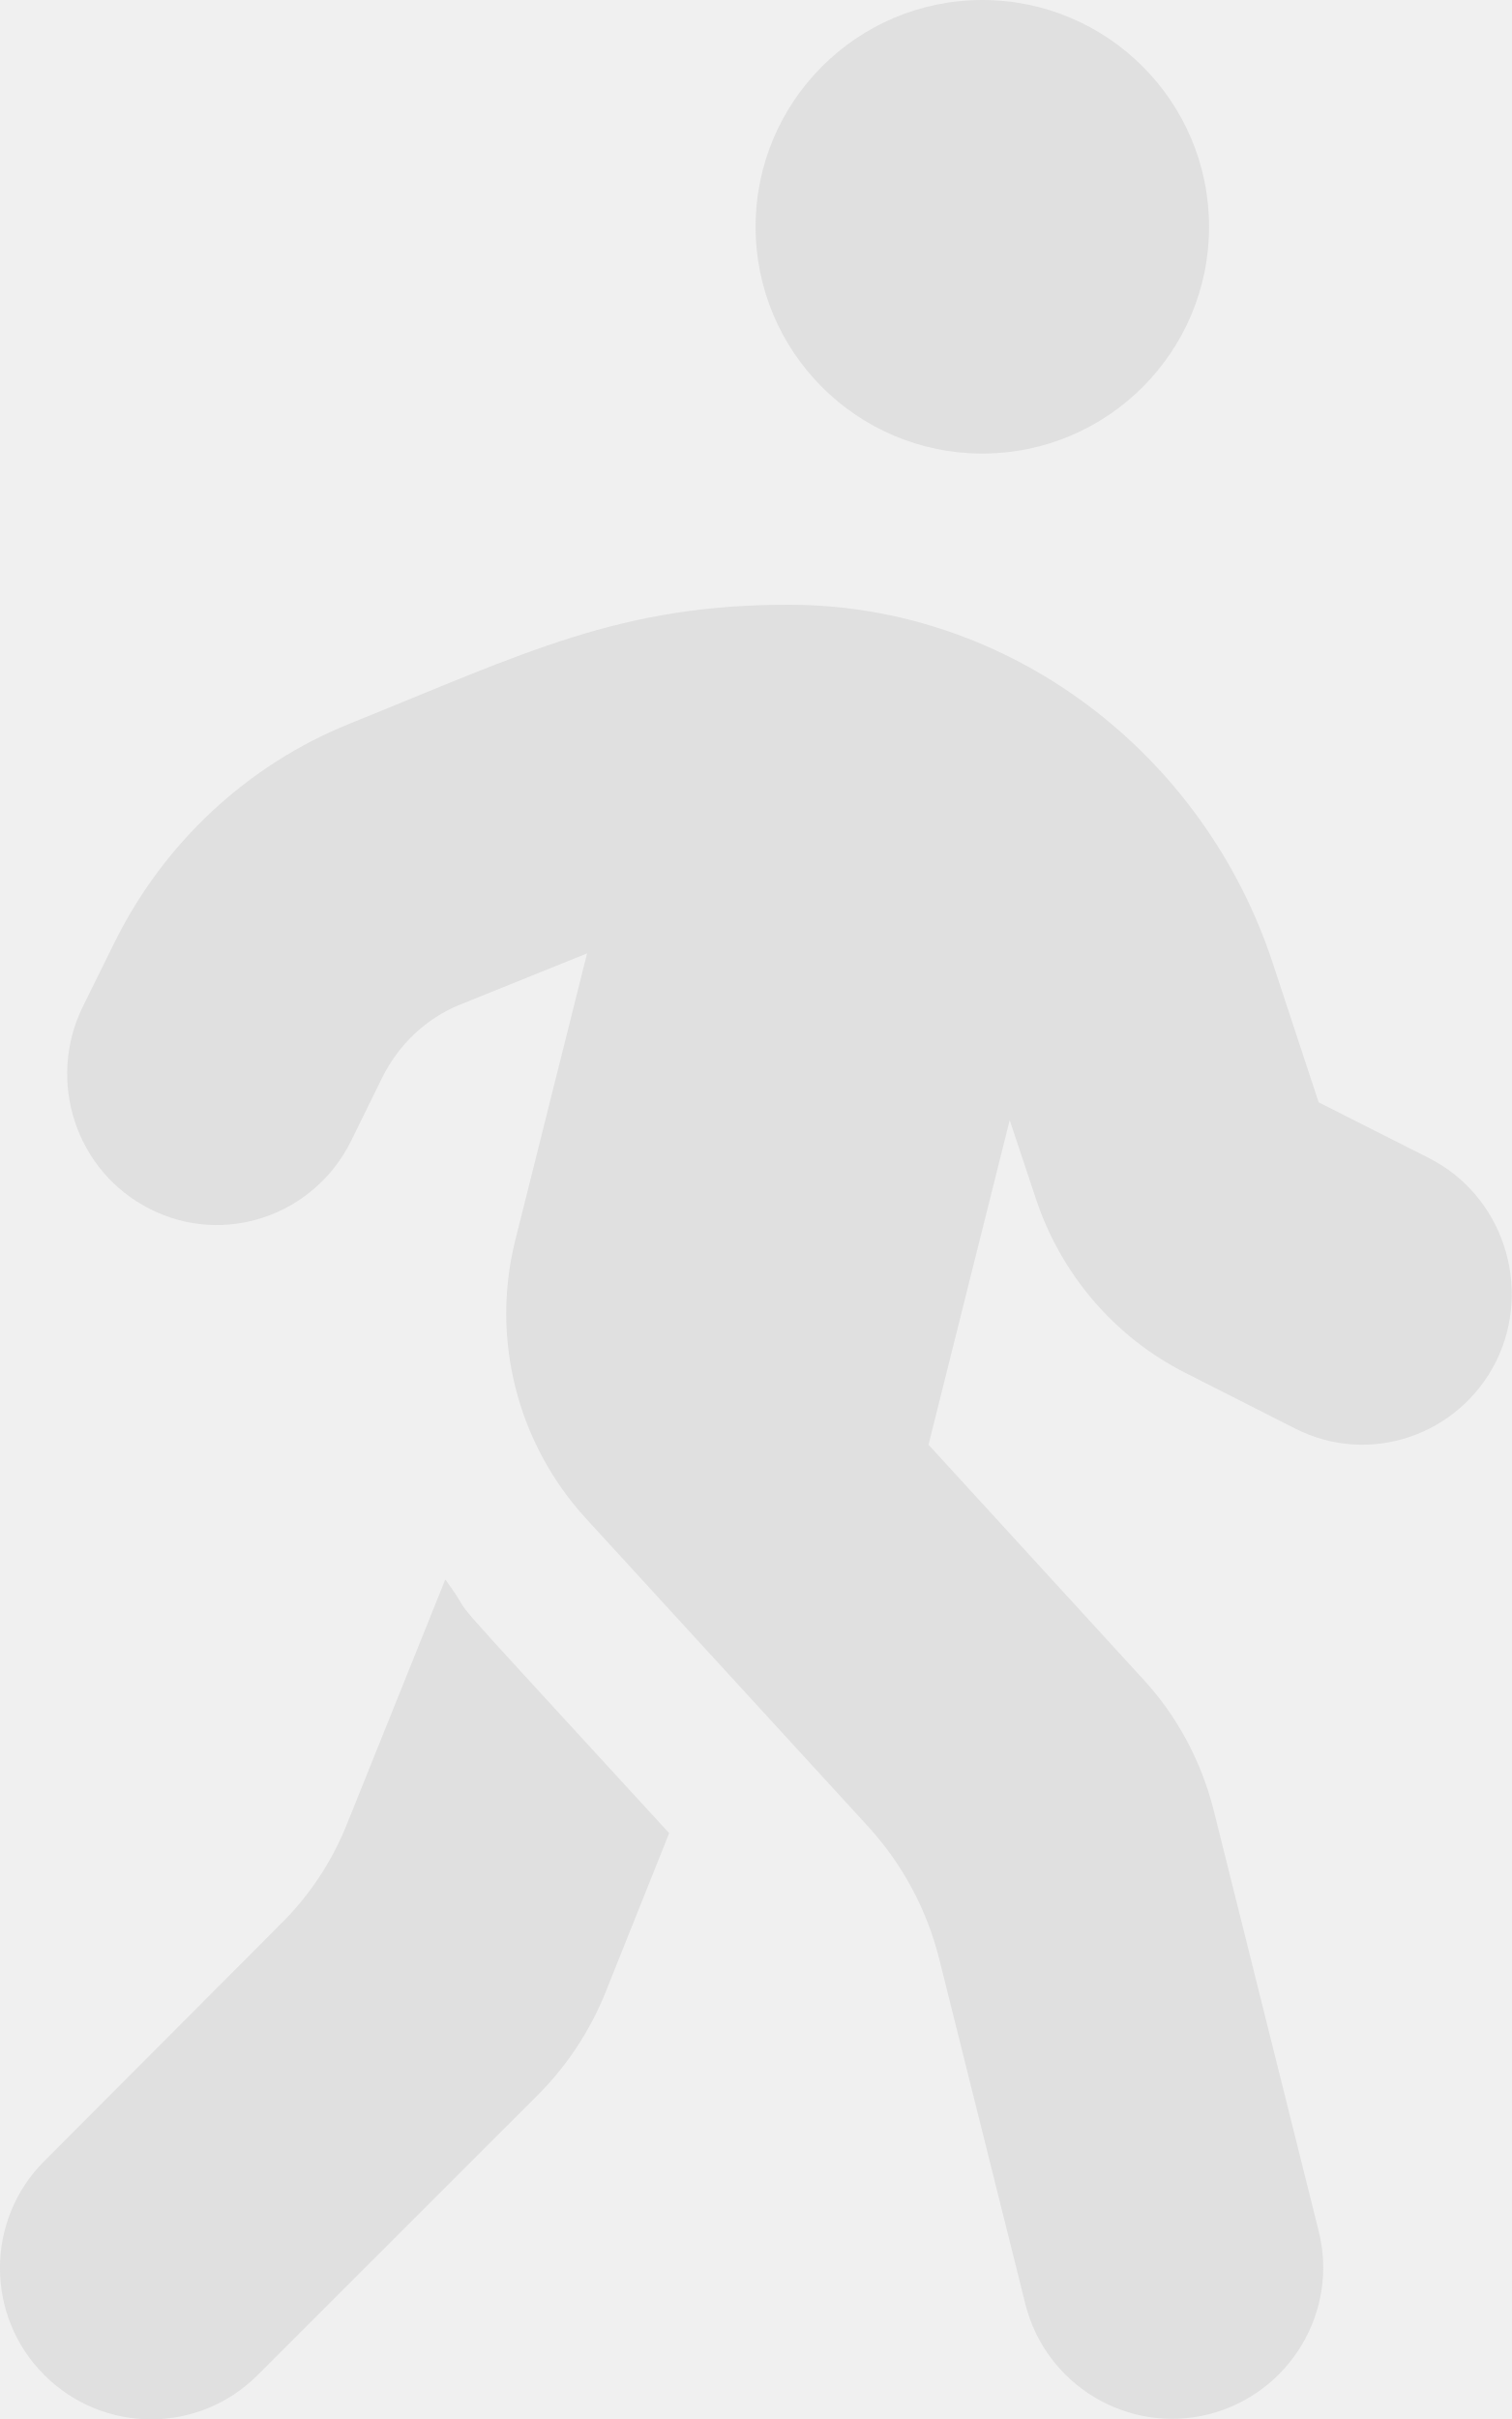
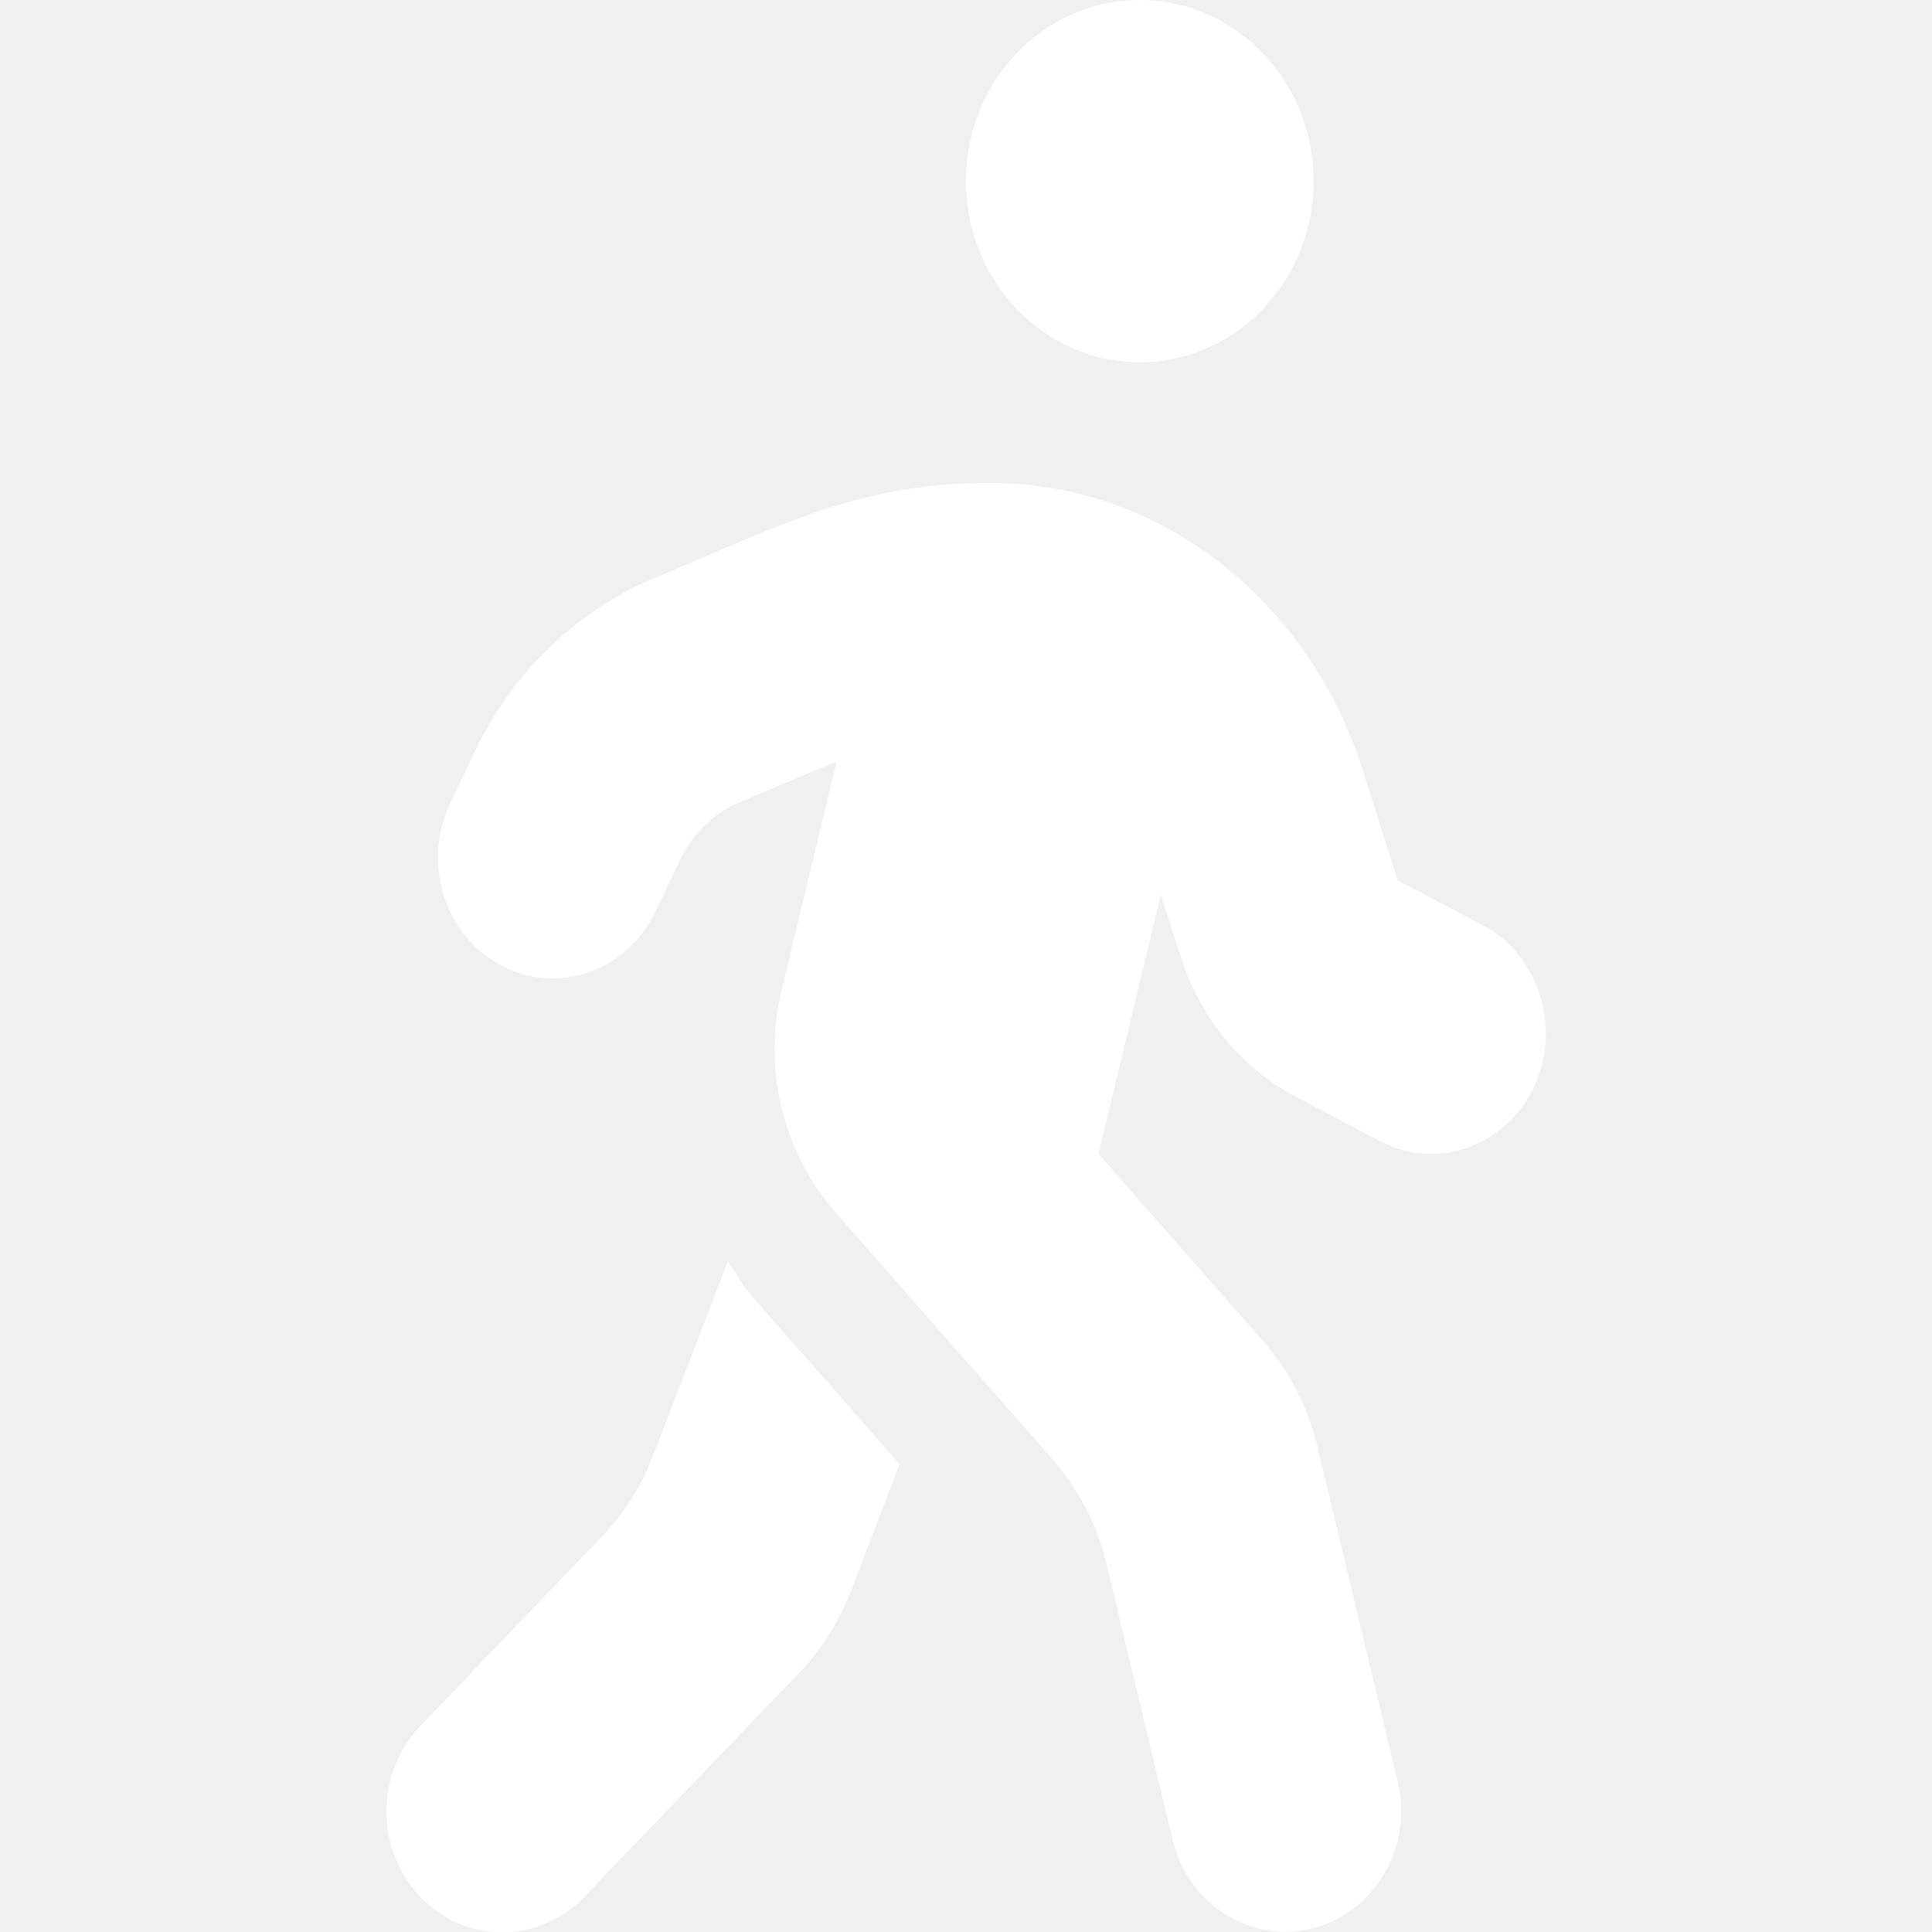
- <svg xmlns="http://www.w3.org/2000/svg" width="10" height="16" viewBox="0 0 10 16" fill="none">
-   <path d="M6.499 3C7.327 3 7.999 2.328 7.999 1.5C7.999 0.672 7.327 0 6.499 0C5.671 0 4.999 0.672 4.999 1.5C4.999 2.328 5.671 3 6.499 3ZM9.452 7.659L8.724 7.291L8.421 6.372C7.962 4.978 6.68 4.003 5.227 4C4.102 3.997 3.48 4.316 2.312 4.787C1.637 5.059 1.084 5.575 0.759 6.231L0.549 6.656C0.305 7.15 0.502 7.75 0.993 7.997C1.48 8.244 2.074 8.044 2.321 7.55L2.53 7.125C2.64 6.906 2.821 6.734 3.046 6.644L3.884 6.306L3.409 8.203C3.246 8.853 3.421 9.544 3.874 10.041L5.746 12.084C5.971 12.331 6.13 12.628 6.212 12.95L6.784 15.241C6.918 15.775 7.462 16.103 7.996 15.969C8.53 15.834 8.859 15.291 8.724 14.756L8.03 11.975C7.949 11.653 7.79 11.353 7.565 11.109L6.143 9.556L6.68 7.409L6.852 7.925C7.018 8.428 7.374 8.844 7.843 9.081L8.571 9.45C9.059 9.697 9.652 9.497 9.899 9.003C10.14 8.512 9.943 7.906 9.452 7.659ZM2.299 12.056C2.199 12.309 2.049 12.537 1.855 12.728L0.293 14.294C-0.098 14.684 -0.098 15.319 0.293 15.709C0.684 16.1 1.315 16.1 1.705 15.709L3.562 13.853C3.752 13.662 3.902 13.434 4.005 13.181L4.427 12.125C2.699 10.241 3.218 10.819 2.946 10.447L2.299 12.056Z" fill="#E0E0E0" />
+ <svg xmlns="http://www.w3.org/2000/svg" width="20" height="20" viewBox="0 0 20 20" fill="none">
+   <g clip-path="url(#clip0_4641_1935)">
+     <path d="M11.799 3.75C12.793 3.75 13.599 2.91 13.599 1.875C13.599 0.84 12.793 0 11.799 0C10.805 0 9.999 0.84 9.999 1.875C9.999 2.91 10.805 3.75 11.799 3.75ZM15.343 9.574L14.469 9.113L14.105 7.965C13.554 6.223 12.017 5.004 10.273 5C8.923 4.996 8.177 5.395 6.774 5.984C5.964 6.324 5.3 6.969 4.91 7.789L4.659 8.32C4.367 8.938 4.603 9.688 5.192 9.996C5.777 10.305 6.489 10.055 6.785 9.438L7.037 8.906C7.168 8.633 7.385 8.418 7.655 8.305L8.66 7.883L8.09 10.254C7.895 11.066 8.105 11.93 8.649 12.551L10.895 15.105C11.165 15.414 11.357 15.785 11.454 16.188L12.14 19.051C12.302 19.719 12.954 20.129 13.595 19.961C14.237 19.793 14.63 19.113 14.469 18.445L13.637 14.969C13.539 14.566 13.348 14.191 13.078 13.887L11.372 11.945L12.017 9.262L12.223 9.906C12.422 10.535 12.849 11.055 13.412 11.352L14.285 11.812C14.87 12.121 15.583 11.871 15.879 11.254C16.168 10.641 15.932 9.883 15.343 9.574ZM6.759 15.07C6.639 15.387 6.459 15.672 6.227 15.91L4.352 17.867C3.883 18.355 3.883 19.148 4.352 19.637C4.82 20.125 5.578 20.125 6.047 19.637L8.274 17.316C8.503 17.078 8.683 16.793 8.807 16.477L9.313 15.156C7.239 12.801 7.862 13.523 7.535 13.059L6.759 15.07Z" fill="white" />
+   </g>
+   <defs>
+     <clipPath id="clip0_4641_1935">
+       <rect width="20" height="20" fill="white" />
+     </clipPath>
+   </defs>
</svg>
